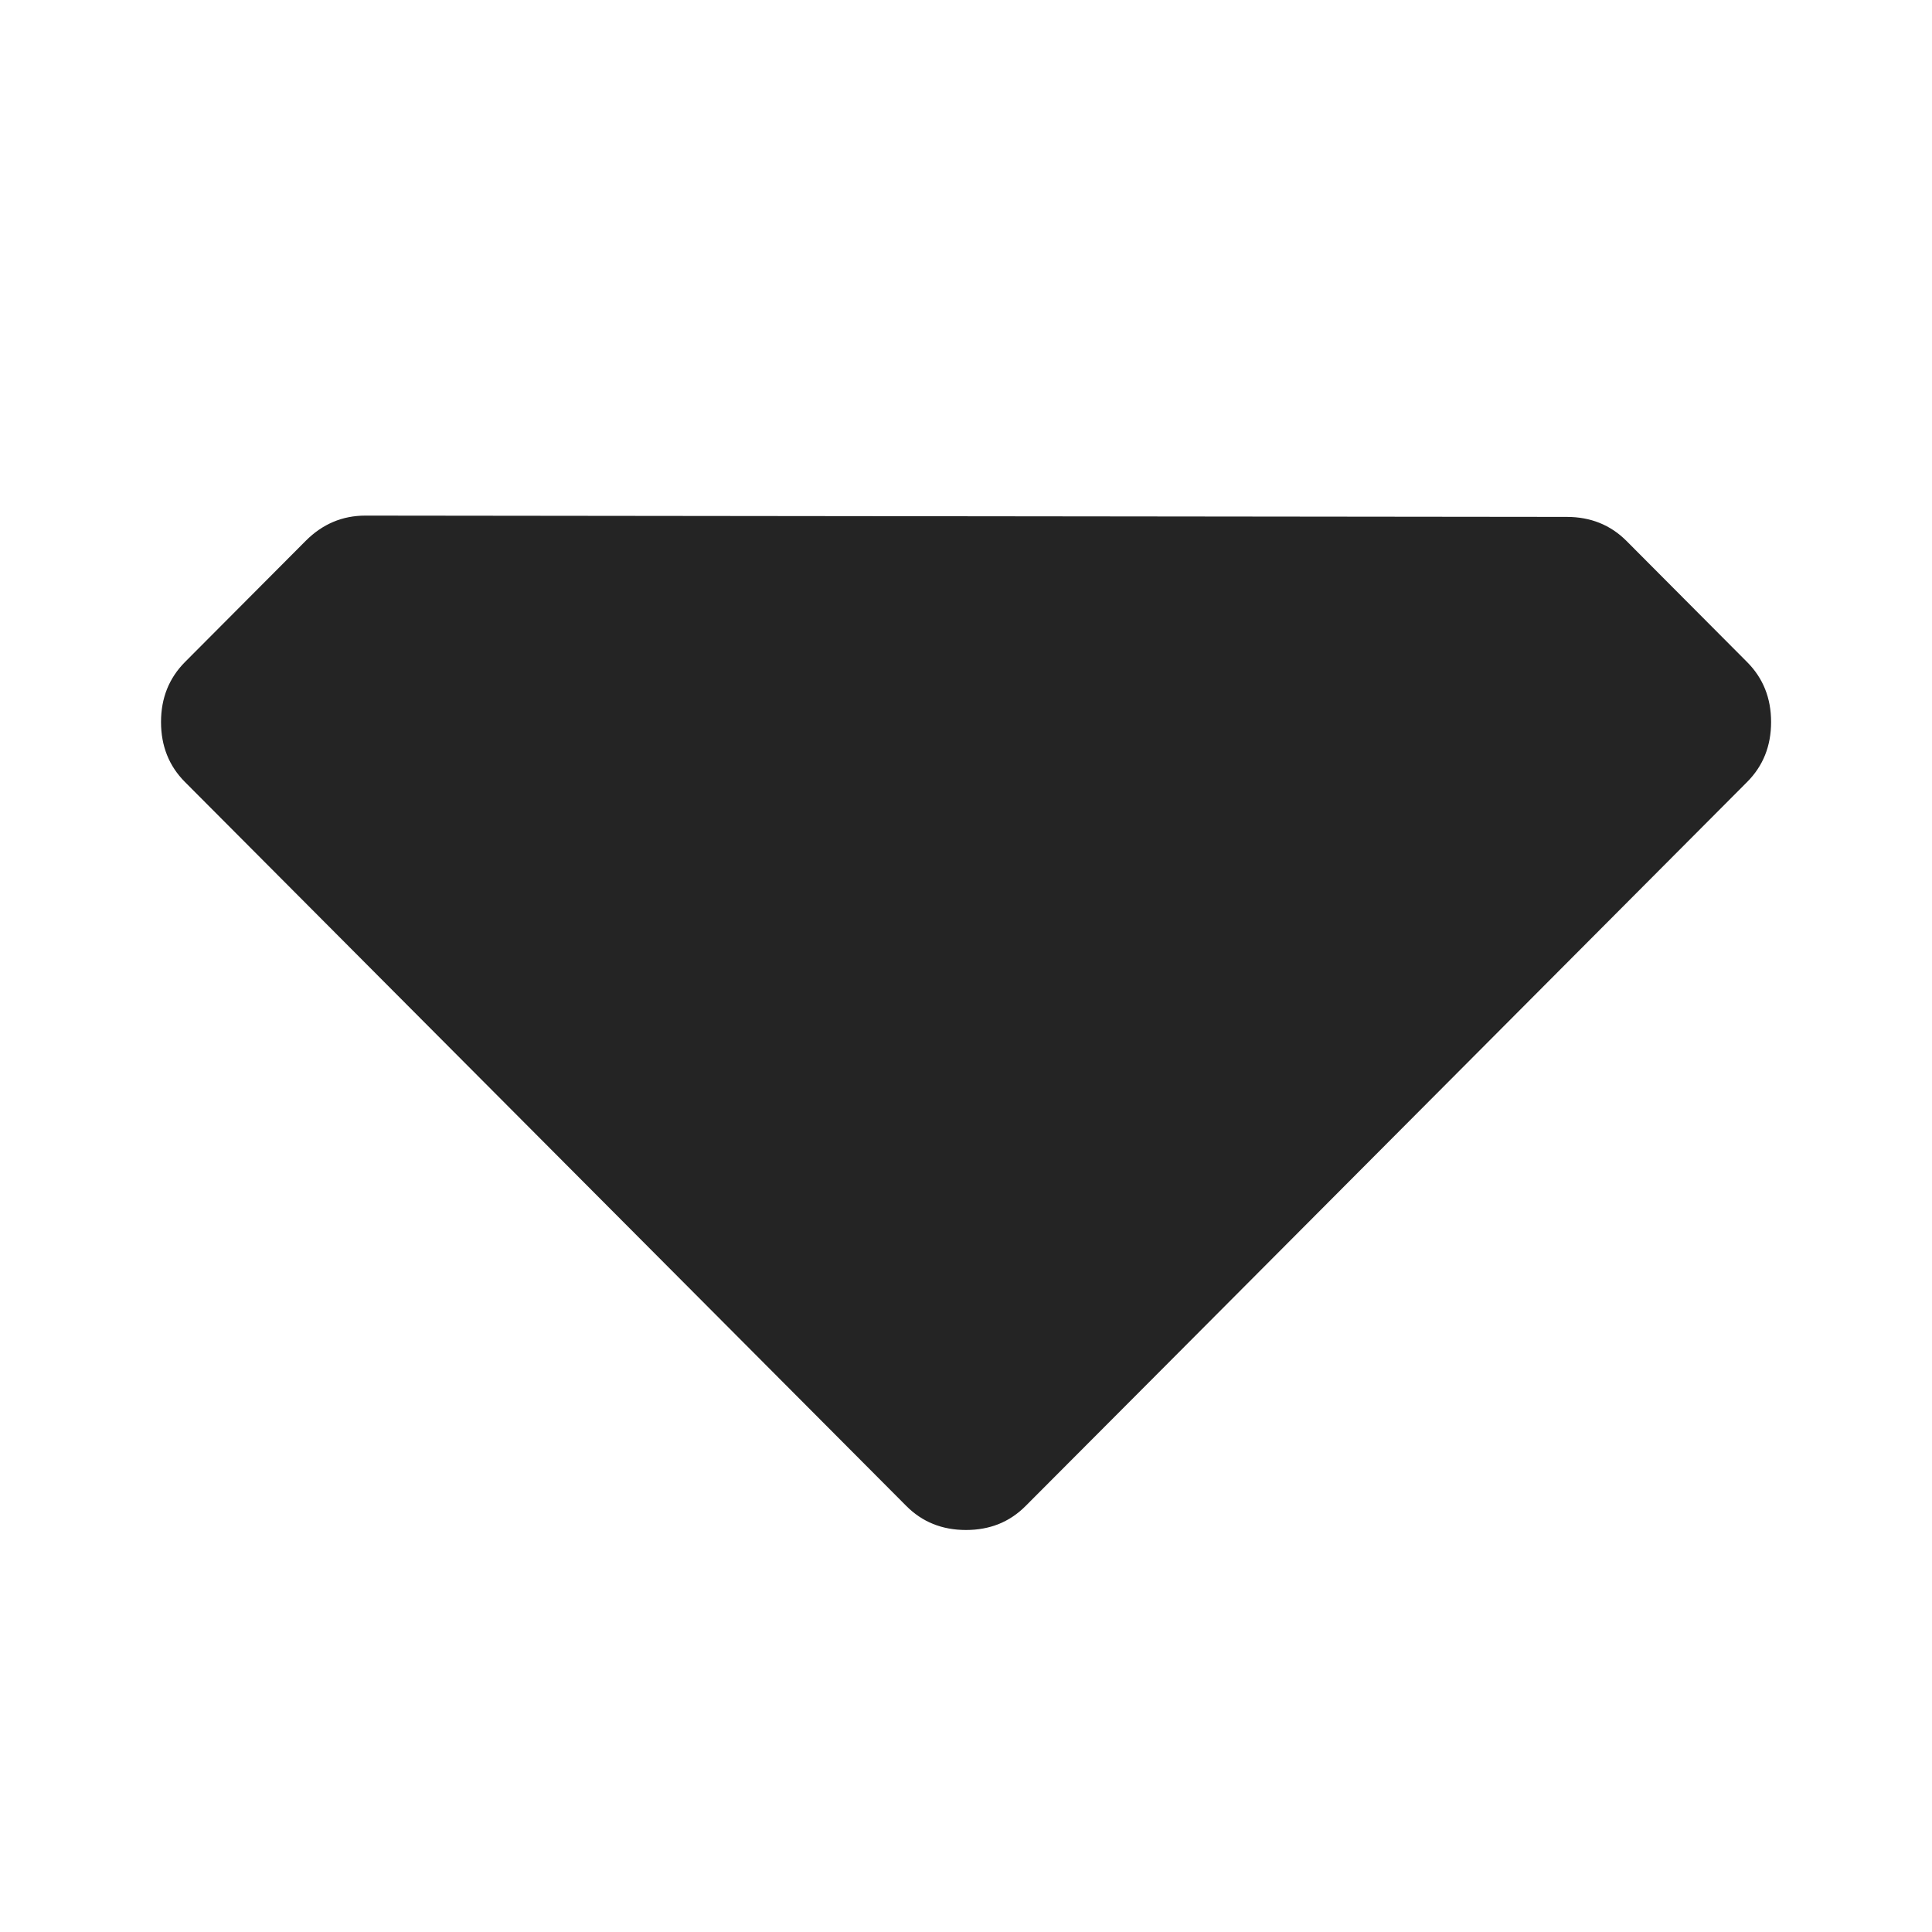
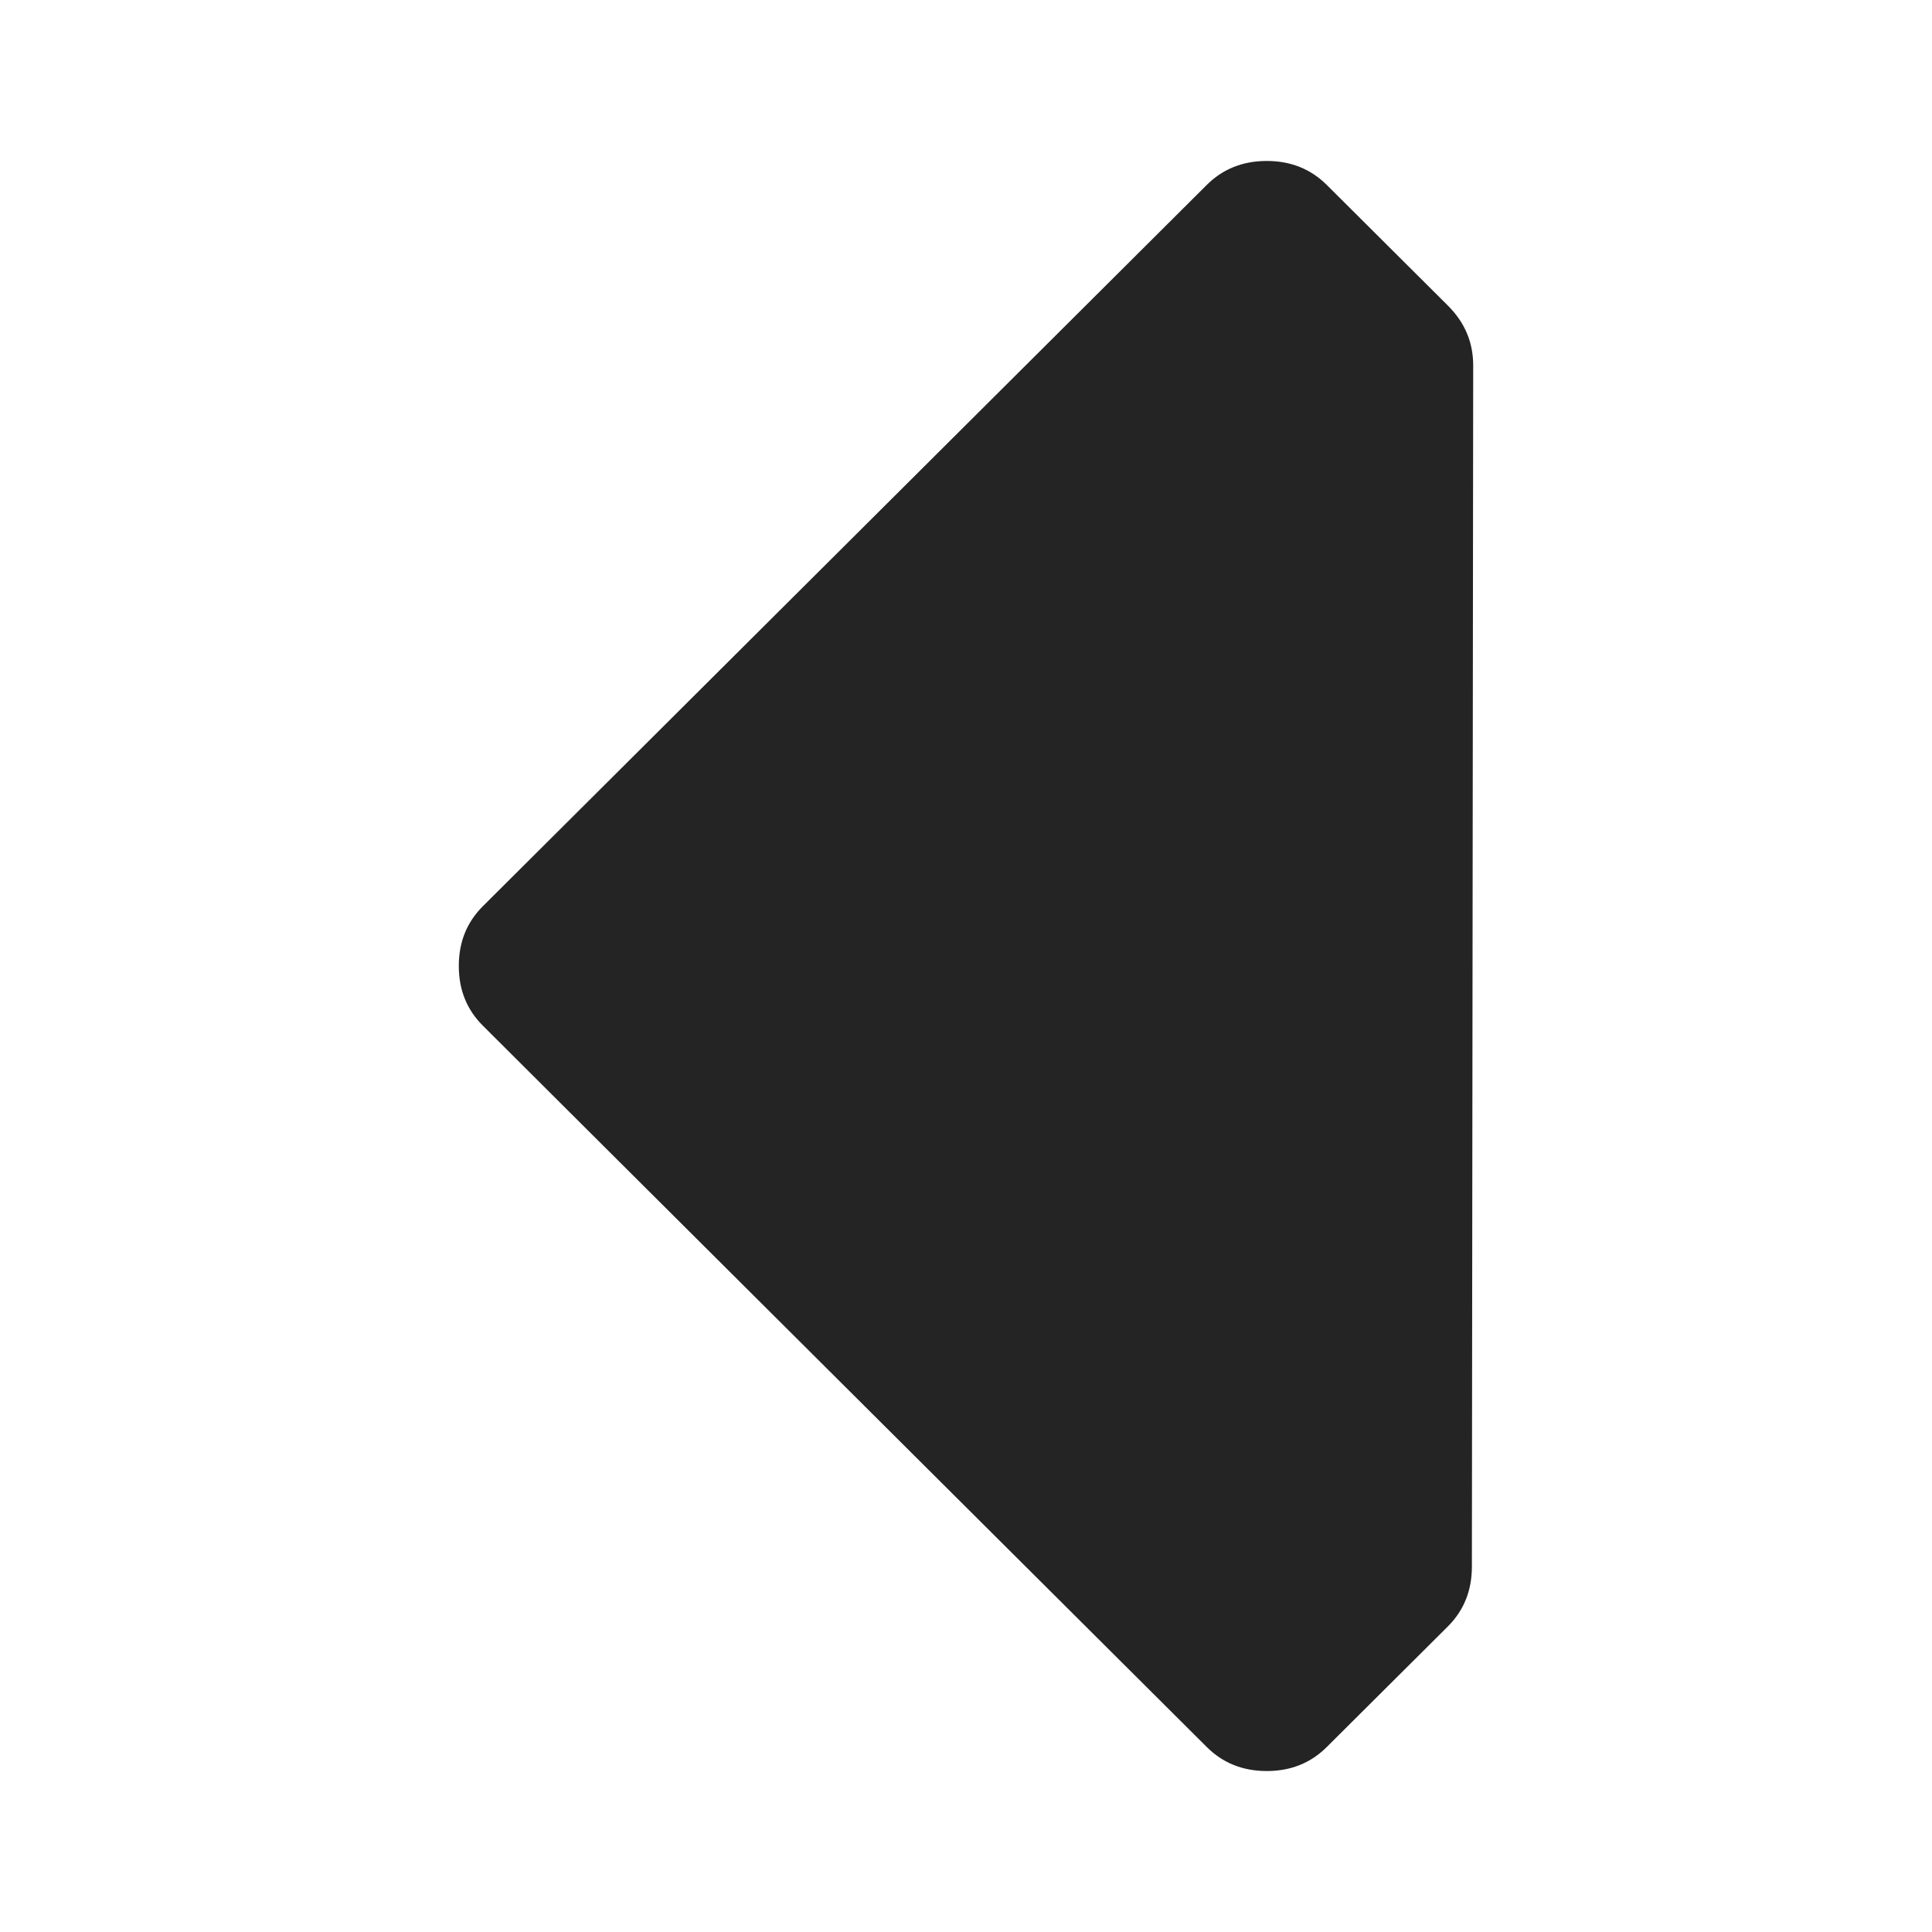
<svg xmlns="http://www.w3.org/2000/svg" version="1.1" id="Ebene_1" x="0px" y="0px" width="34.016px" height="34.016px" viewBox="0 0 34.016 34.016" enable-background="new 0 0 34.016 34.016" xml:space="preserve">
  <rect x="0" y="0" fill="none" width="34.016" height="34.016" />
-   <path fill-rule="evenodd" clip-rule="evenodd" fill="#242424" d="M15.956,26.514l-2.125-2.133L3.256,13.768  c-0.28-0.281-0.421-0.633-0.421-1.056c0-0.422,0.141-0.772,0.421-1.055l2.126-2.134c0.296-0.297,0.646-0.445,1.052-0.445  l21.151,0.023c0.42,0,0.77,0.141,1.051,0.422l2.125,2.134c0.281,0.282,0.422,0.633,0.422,1.055c0,0.423-0.141,0.774-0.422,1.056  L20.186,24.381l-2.127,2.133c-0.281,0.283-0.63,0.424-1.051,0.424S16.237,26.797,15.956,26.514" />
+   <path fill-rule="evenodd" clip-rule="evenodd" fill="#242424" d="M8.502,15.955l2.133-2.125L21.248,3.255  c0.281-0.28,0.633-0.421,1.056-0.421c0.422,0,0.772,0.141,1.055,0.421l2.134,2.126c0.297,0.296,0.445,0.646,0.445,1.052  l-0.023,21.151c0,0.42-0.141,0.77-0.422,1.051l-2.134,2.125c-0.282,0.281-0.633,0.422-1.055,0.422c-0.423,0-0.774-0.141-1.056-0.422  L10.635,20.186l-2.133-2.127c-0.283-0.281-0.424-0.631-0.424-1.052S8.219,16.237,8.502,15.955" />
</svg>
